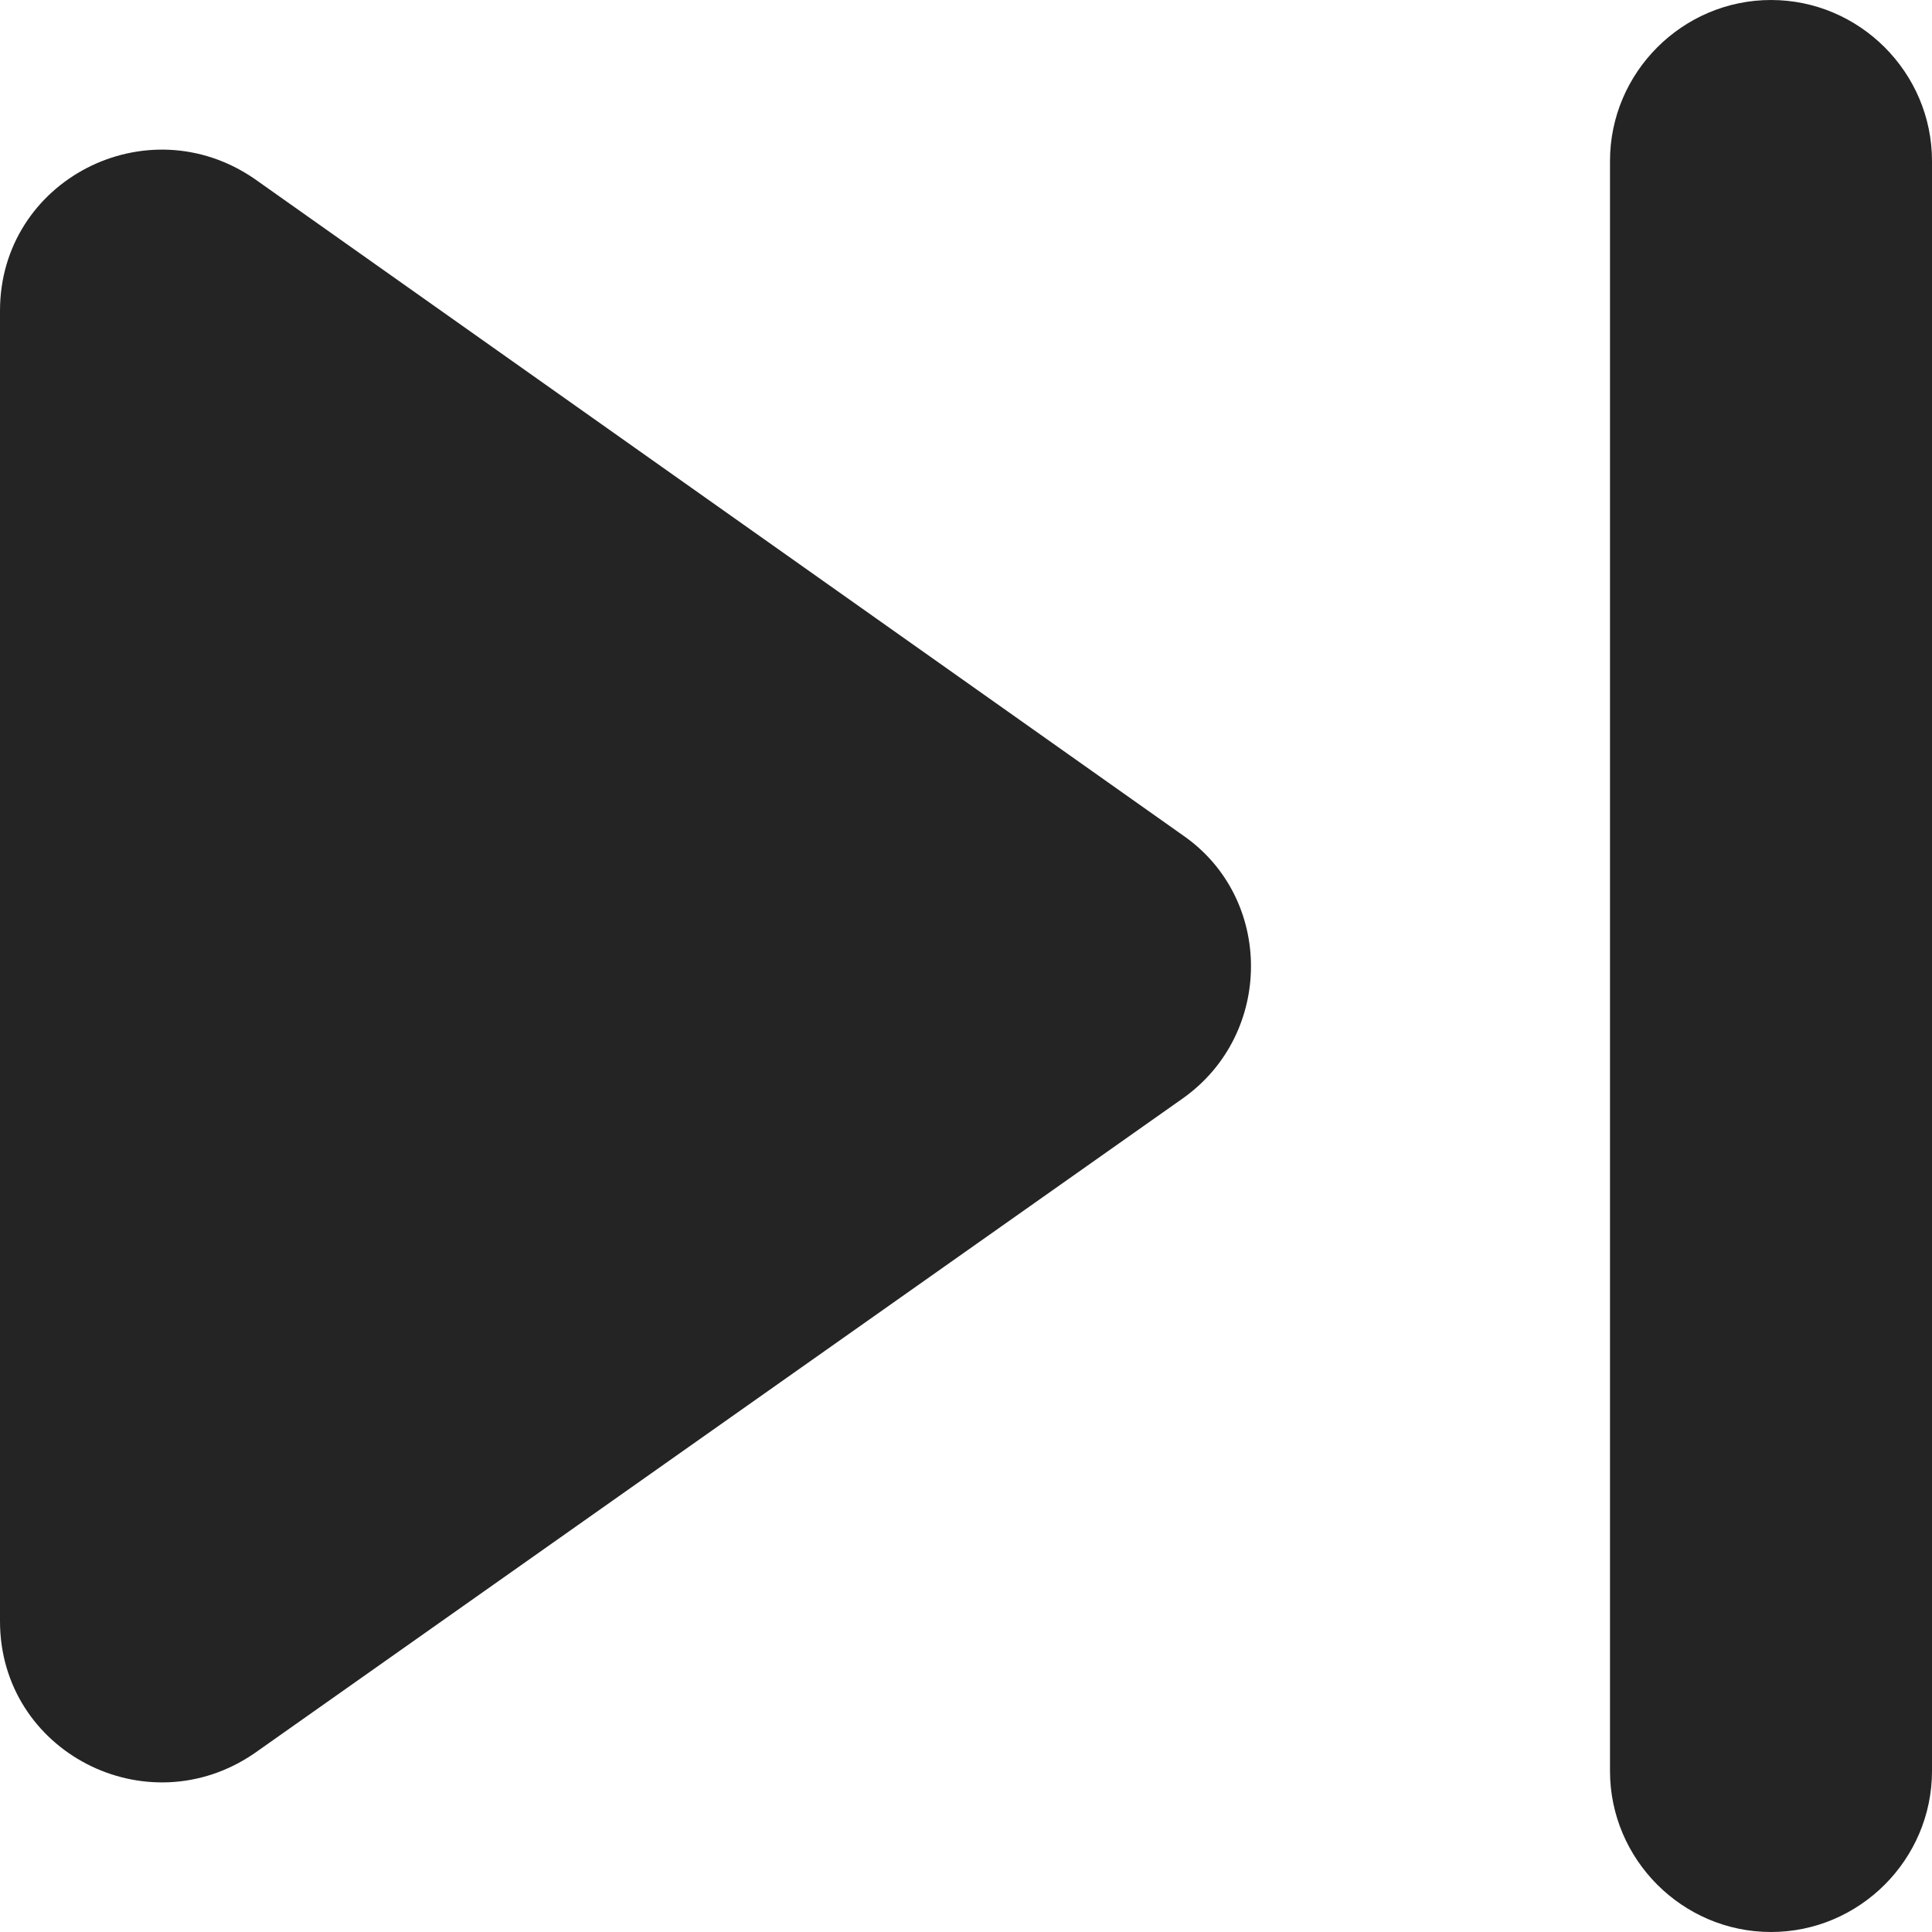
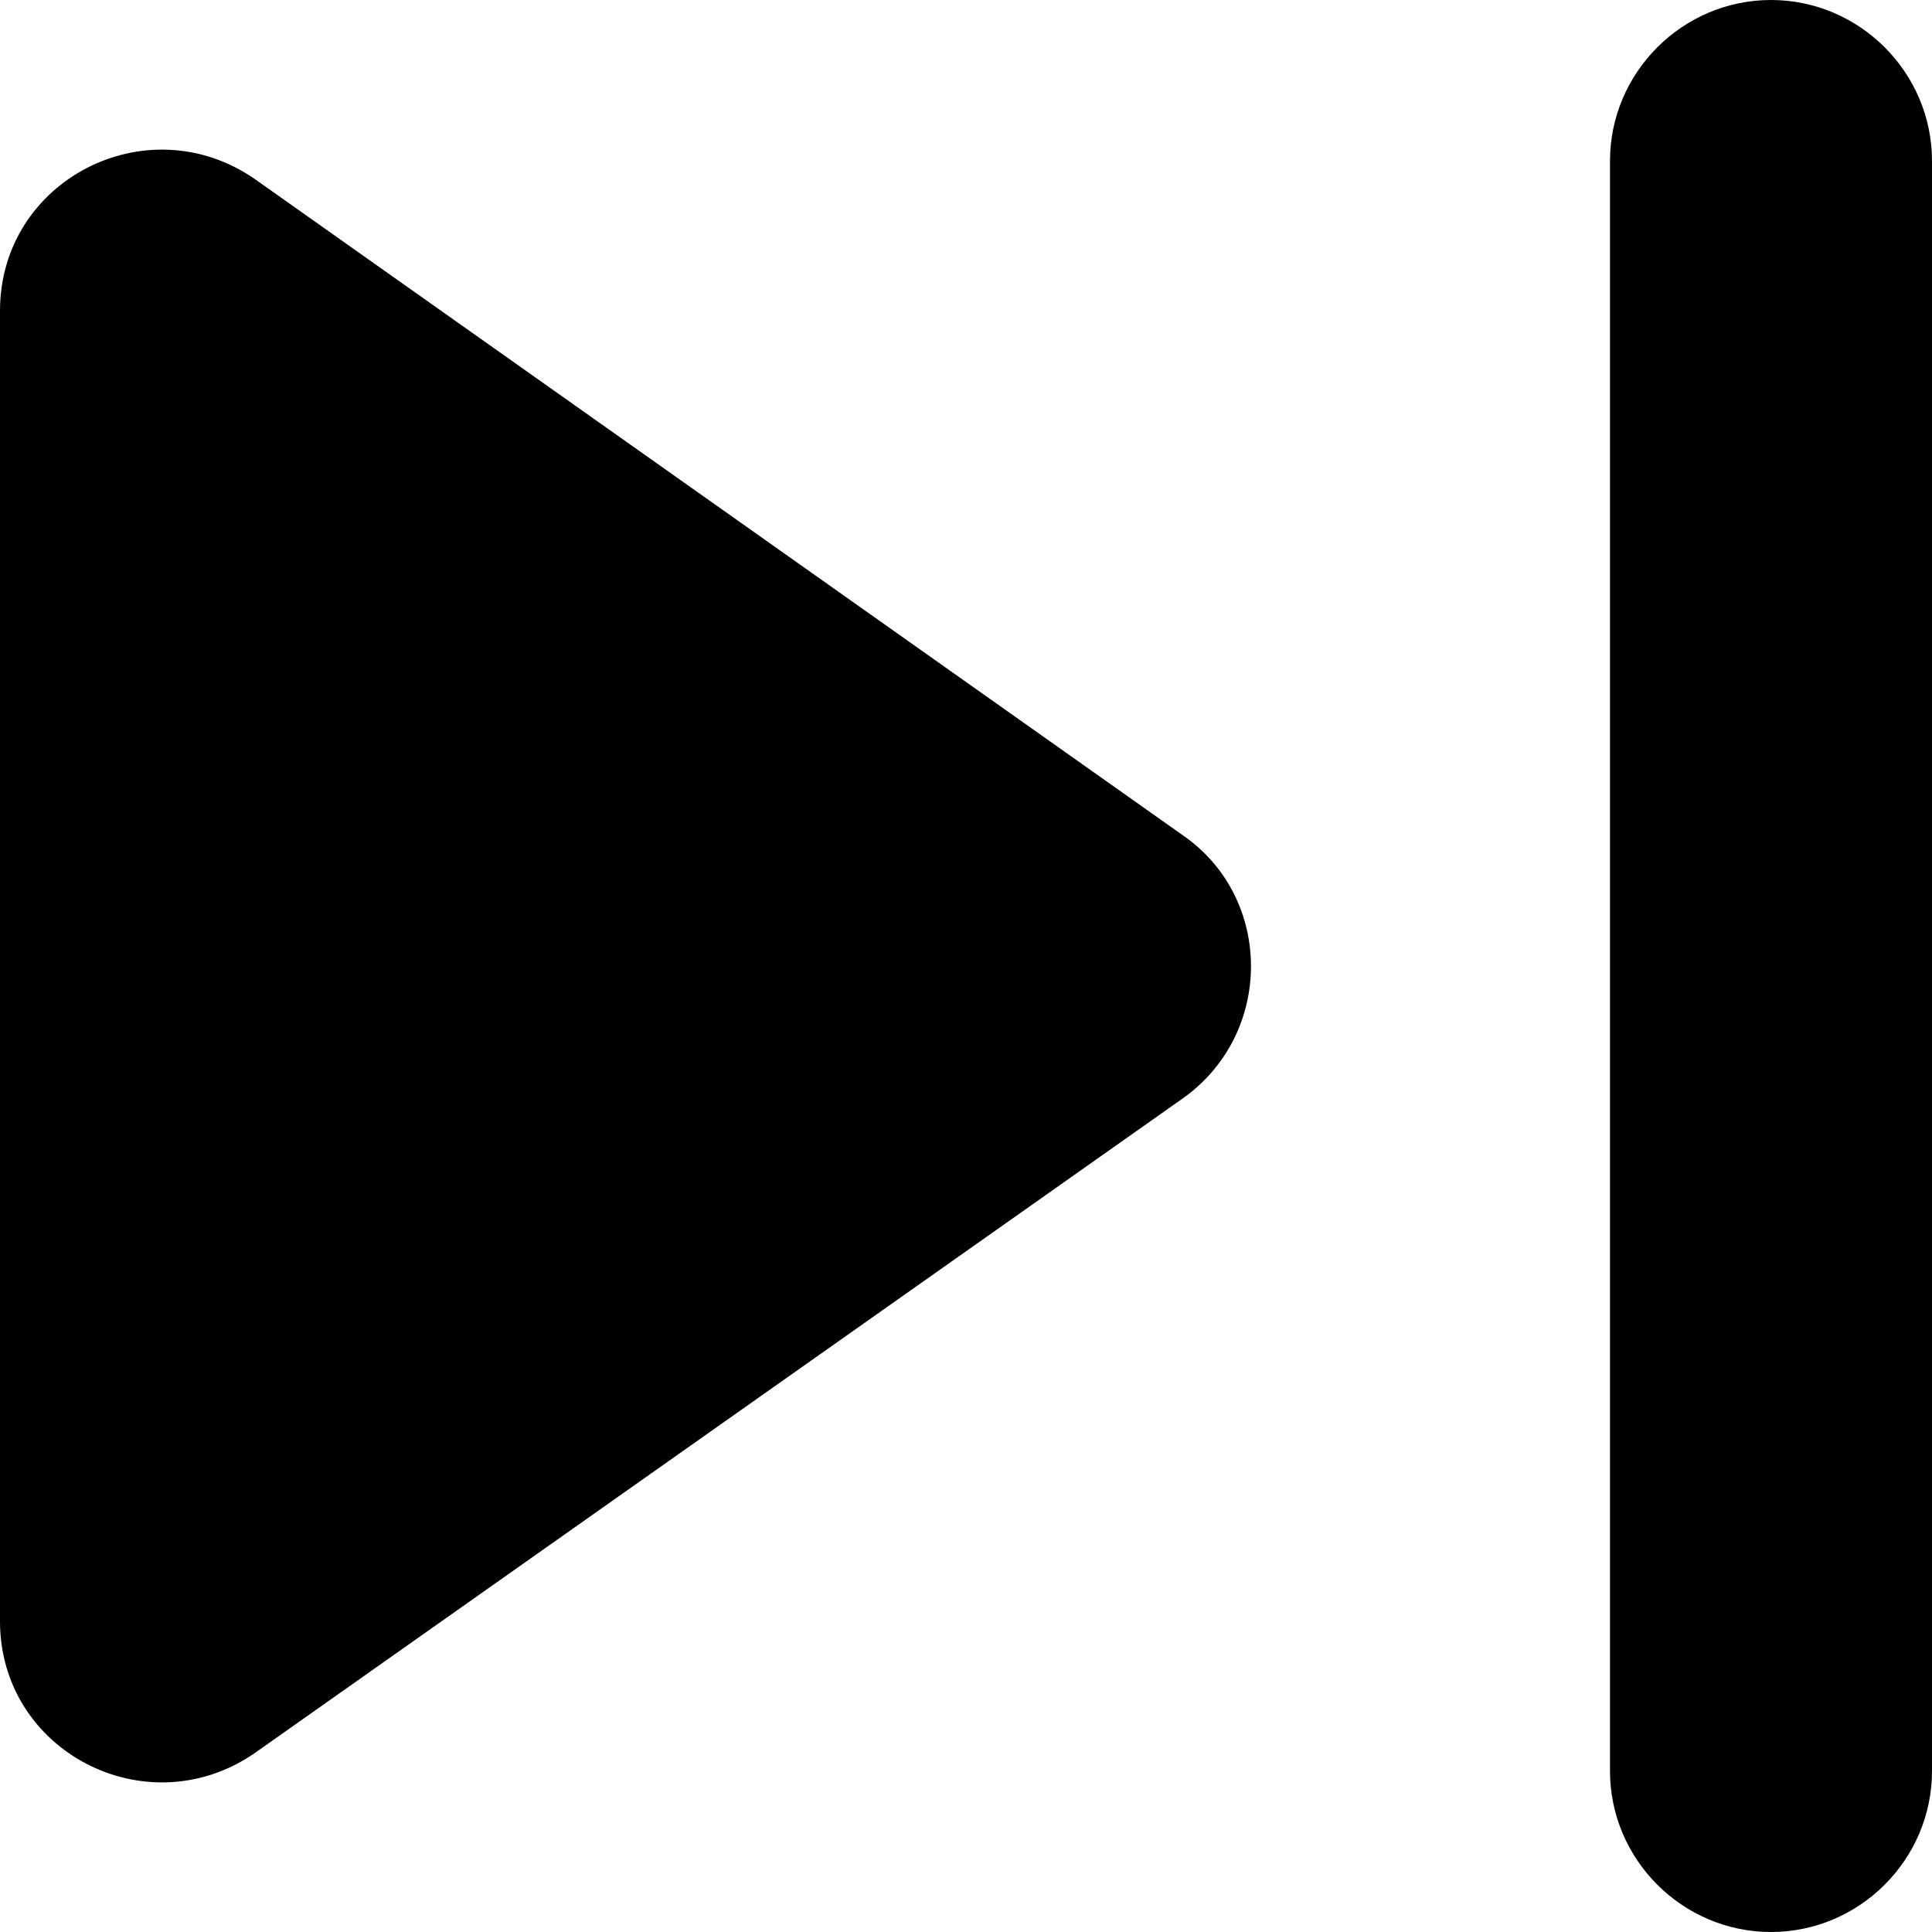
- <svg xmlns="http://www.w3.org/2000/svg" width="100%" height="100%" viewBox="0 0 33 33" fill="none">
-   <path fill-rule="evenodd" clip-rule="evenodd" d="M4.345 29.948L20.212 18.755C21.753 17.655 21.753 15.345 20.212 14.273L4.345 3.053C2.502 1.788 0 3.08 0 5.308V27.692C0 29.92 2.502 31.212 4.345 29.948ZM27.5 2.75V30.25C27.5 31.762 28.738 33 30.25 33C31.762 33 33 31.762 33 30.25V2.75C33 1.238 31.762 0 30.25 0C28.738 0 27.5 1.238 27.5 2.75Z" fill="#242424" />
+ <svg xmlns="http://www.w3.org/2000/svg" width="100%" height="100%" viewBox="0 0 33 33" fill="currentColor">
+   <path fill-rule="evenodd" clip-rule="evenodd" d="M4.345 29.948L20.212 18.755C21.753 17.655 21.753 15.345 20.212 14.273L4.345 3.053C2.502 1.788 0 3.08 0 5.308V27.692C0 29.92 2.502 31.212 4.345 29.948ZM27.5 2.75V30.25C27.5 31.762 28.738 33 30.25 33C31.762 33 33 31.762 33 30.25V2.75C33 1.238 31.762 0 30.25 0C28.738 0 27.5 1.238 27.5 2.75Z" fill="currentColor" />
</svg>
